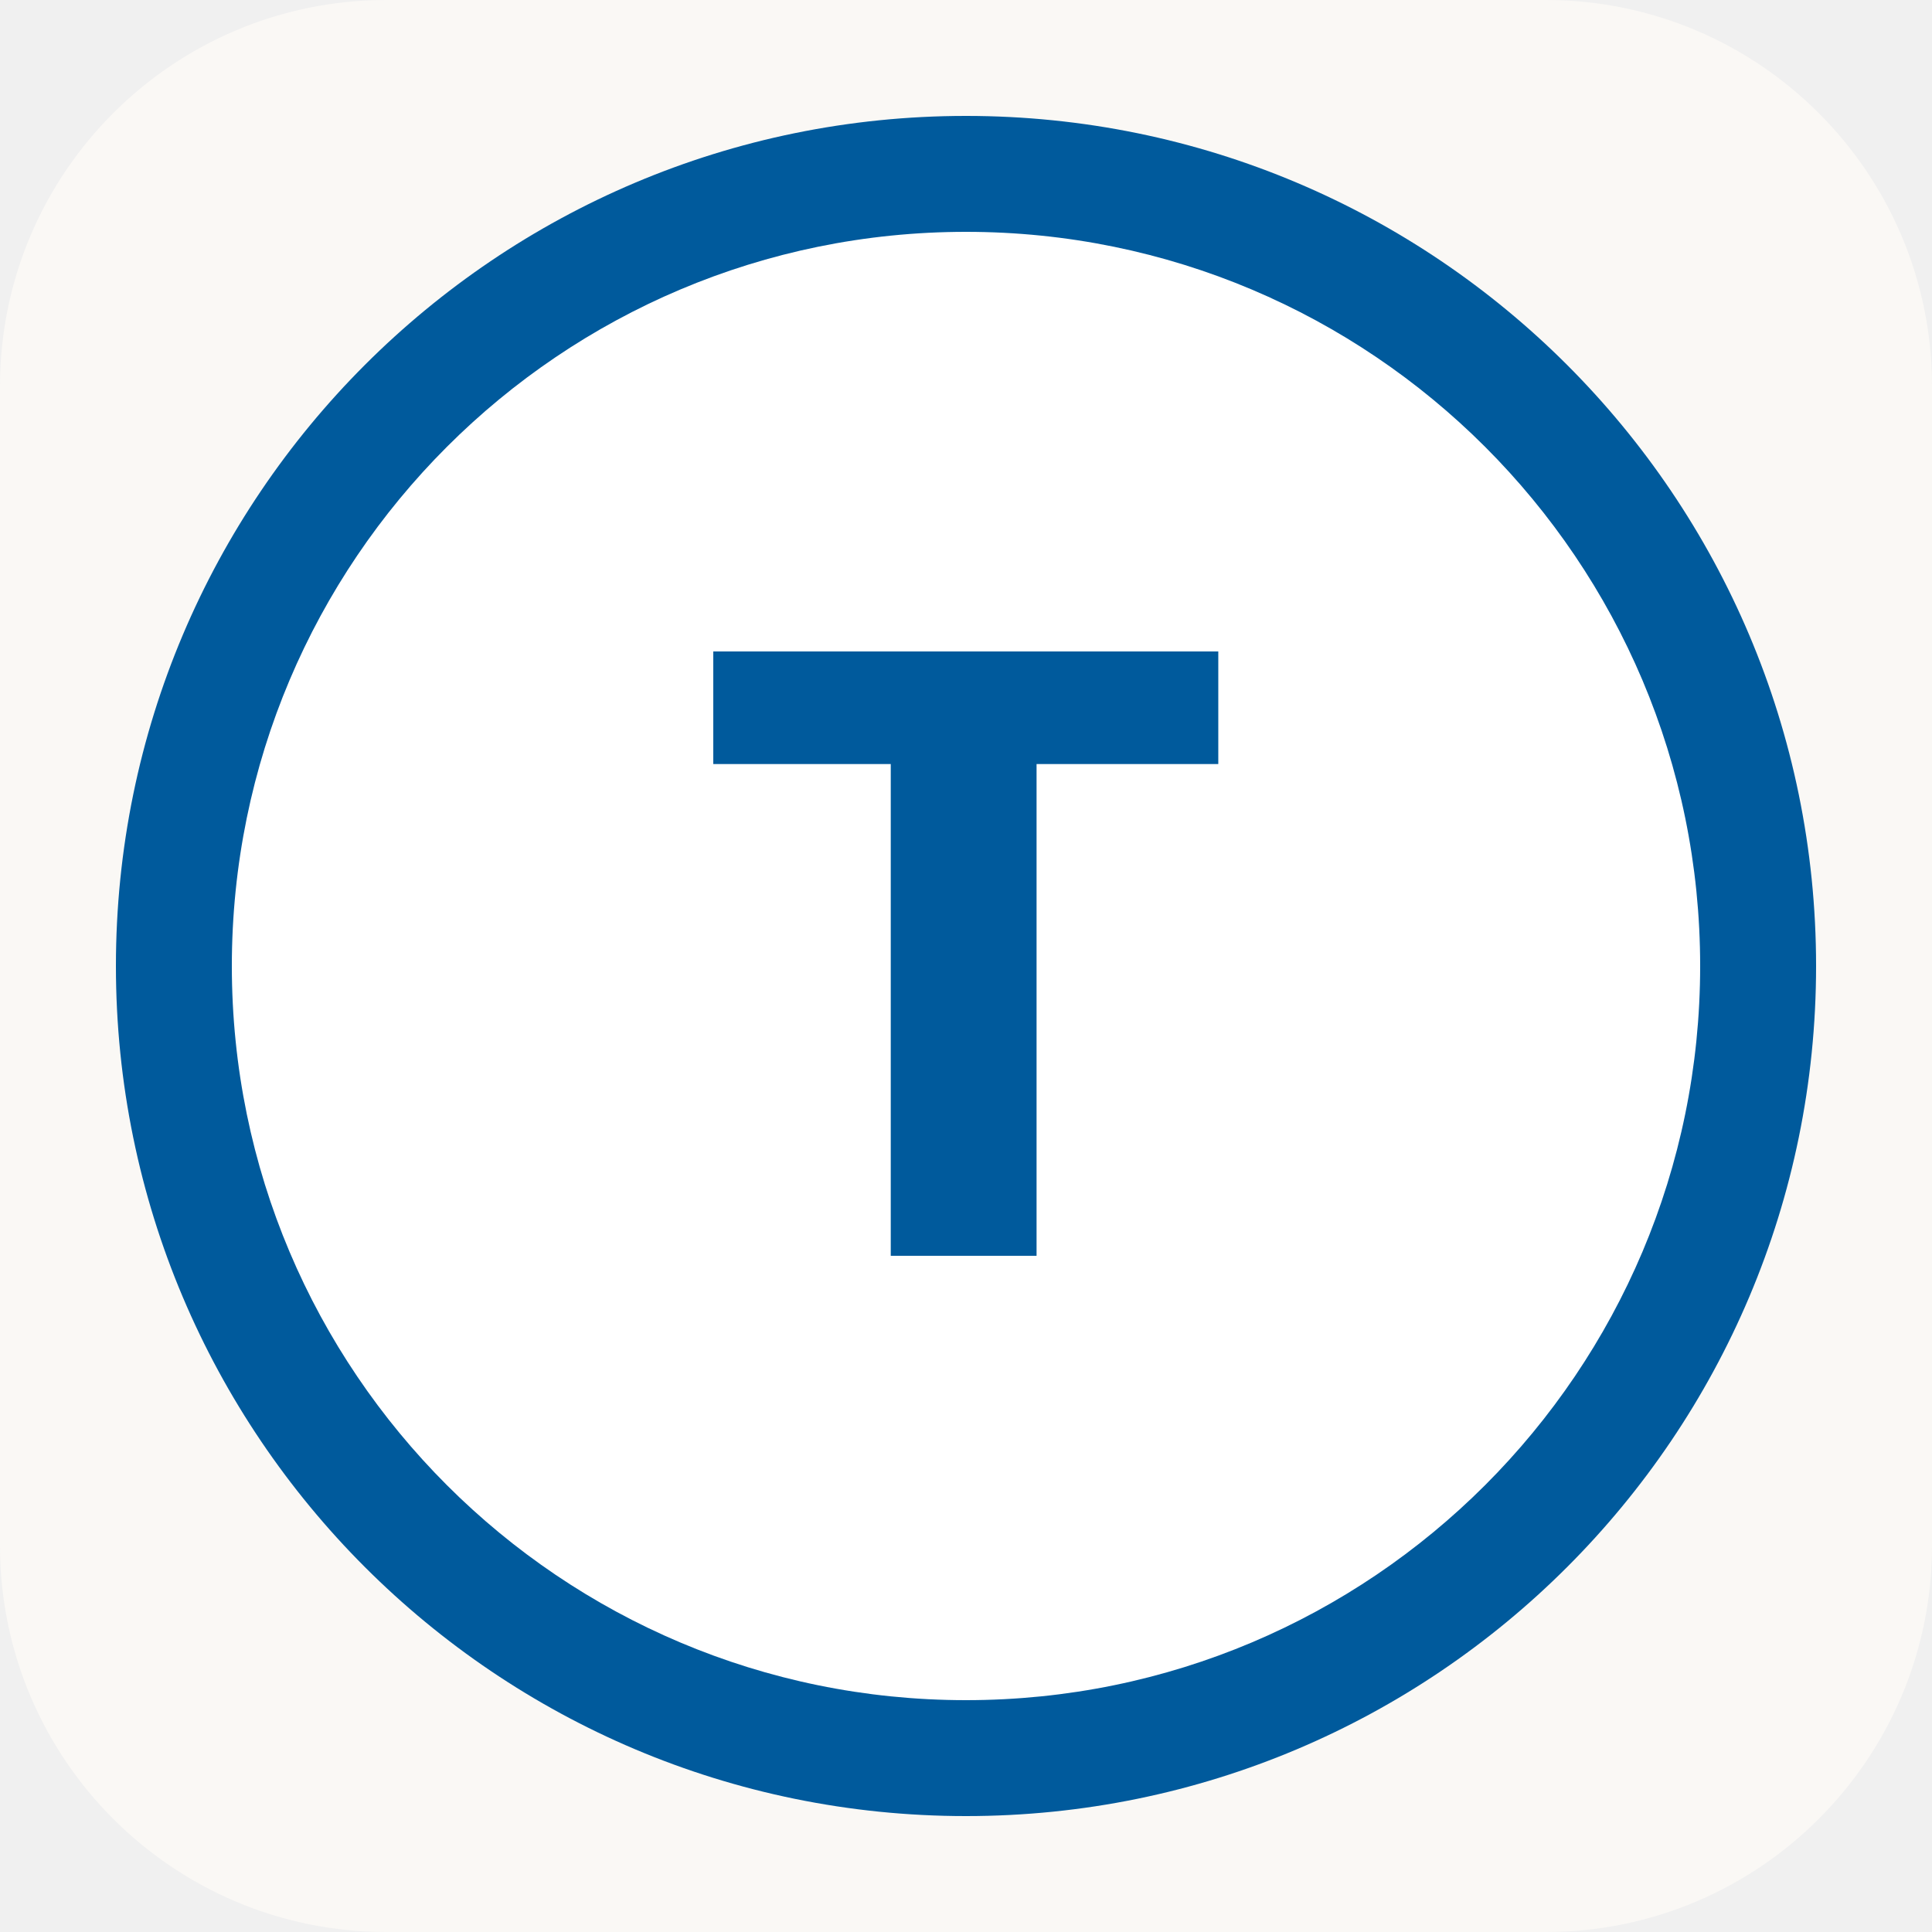
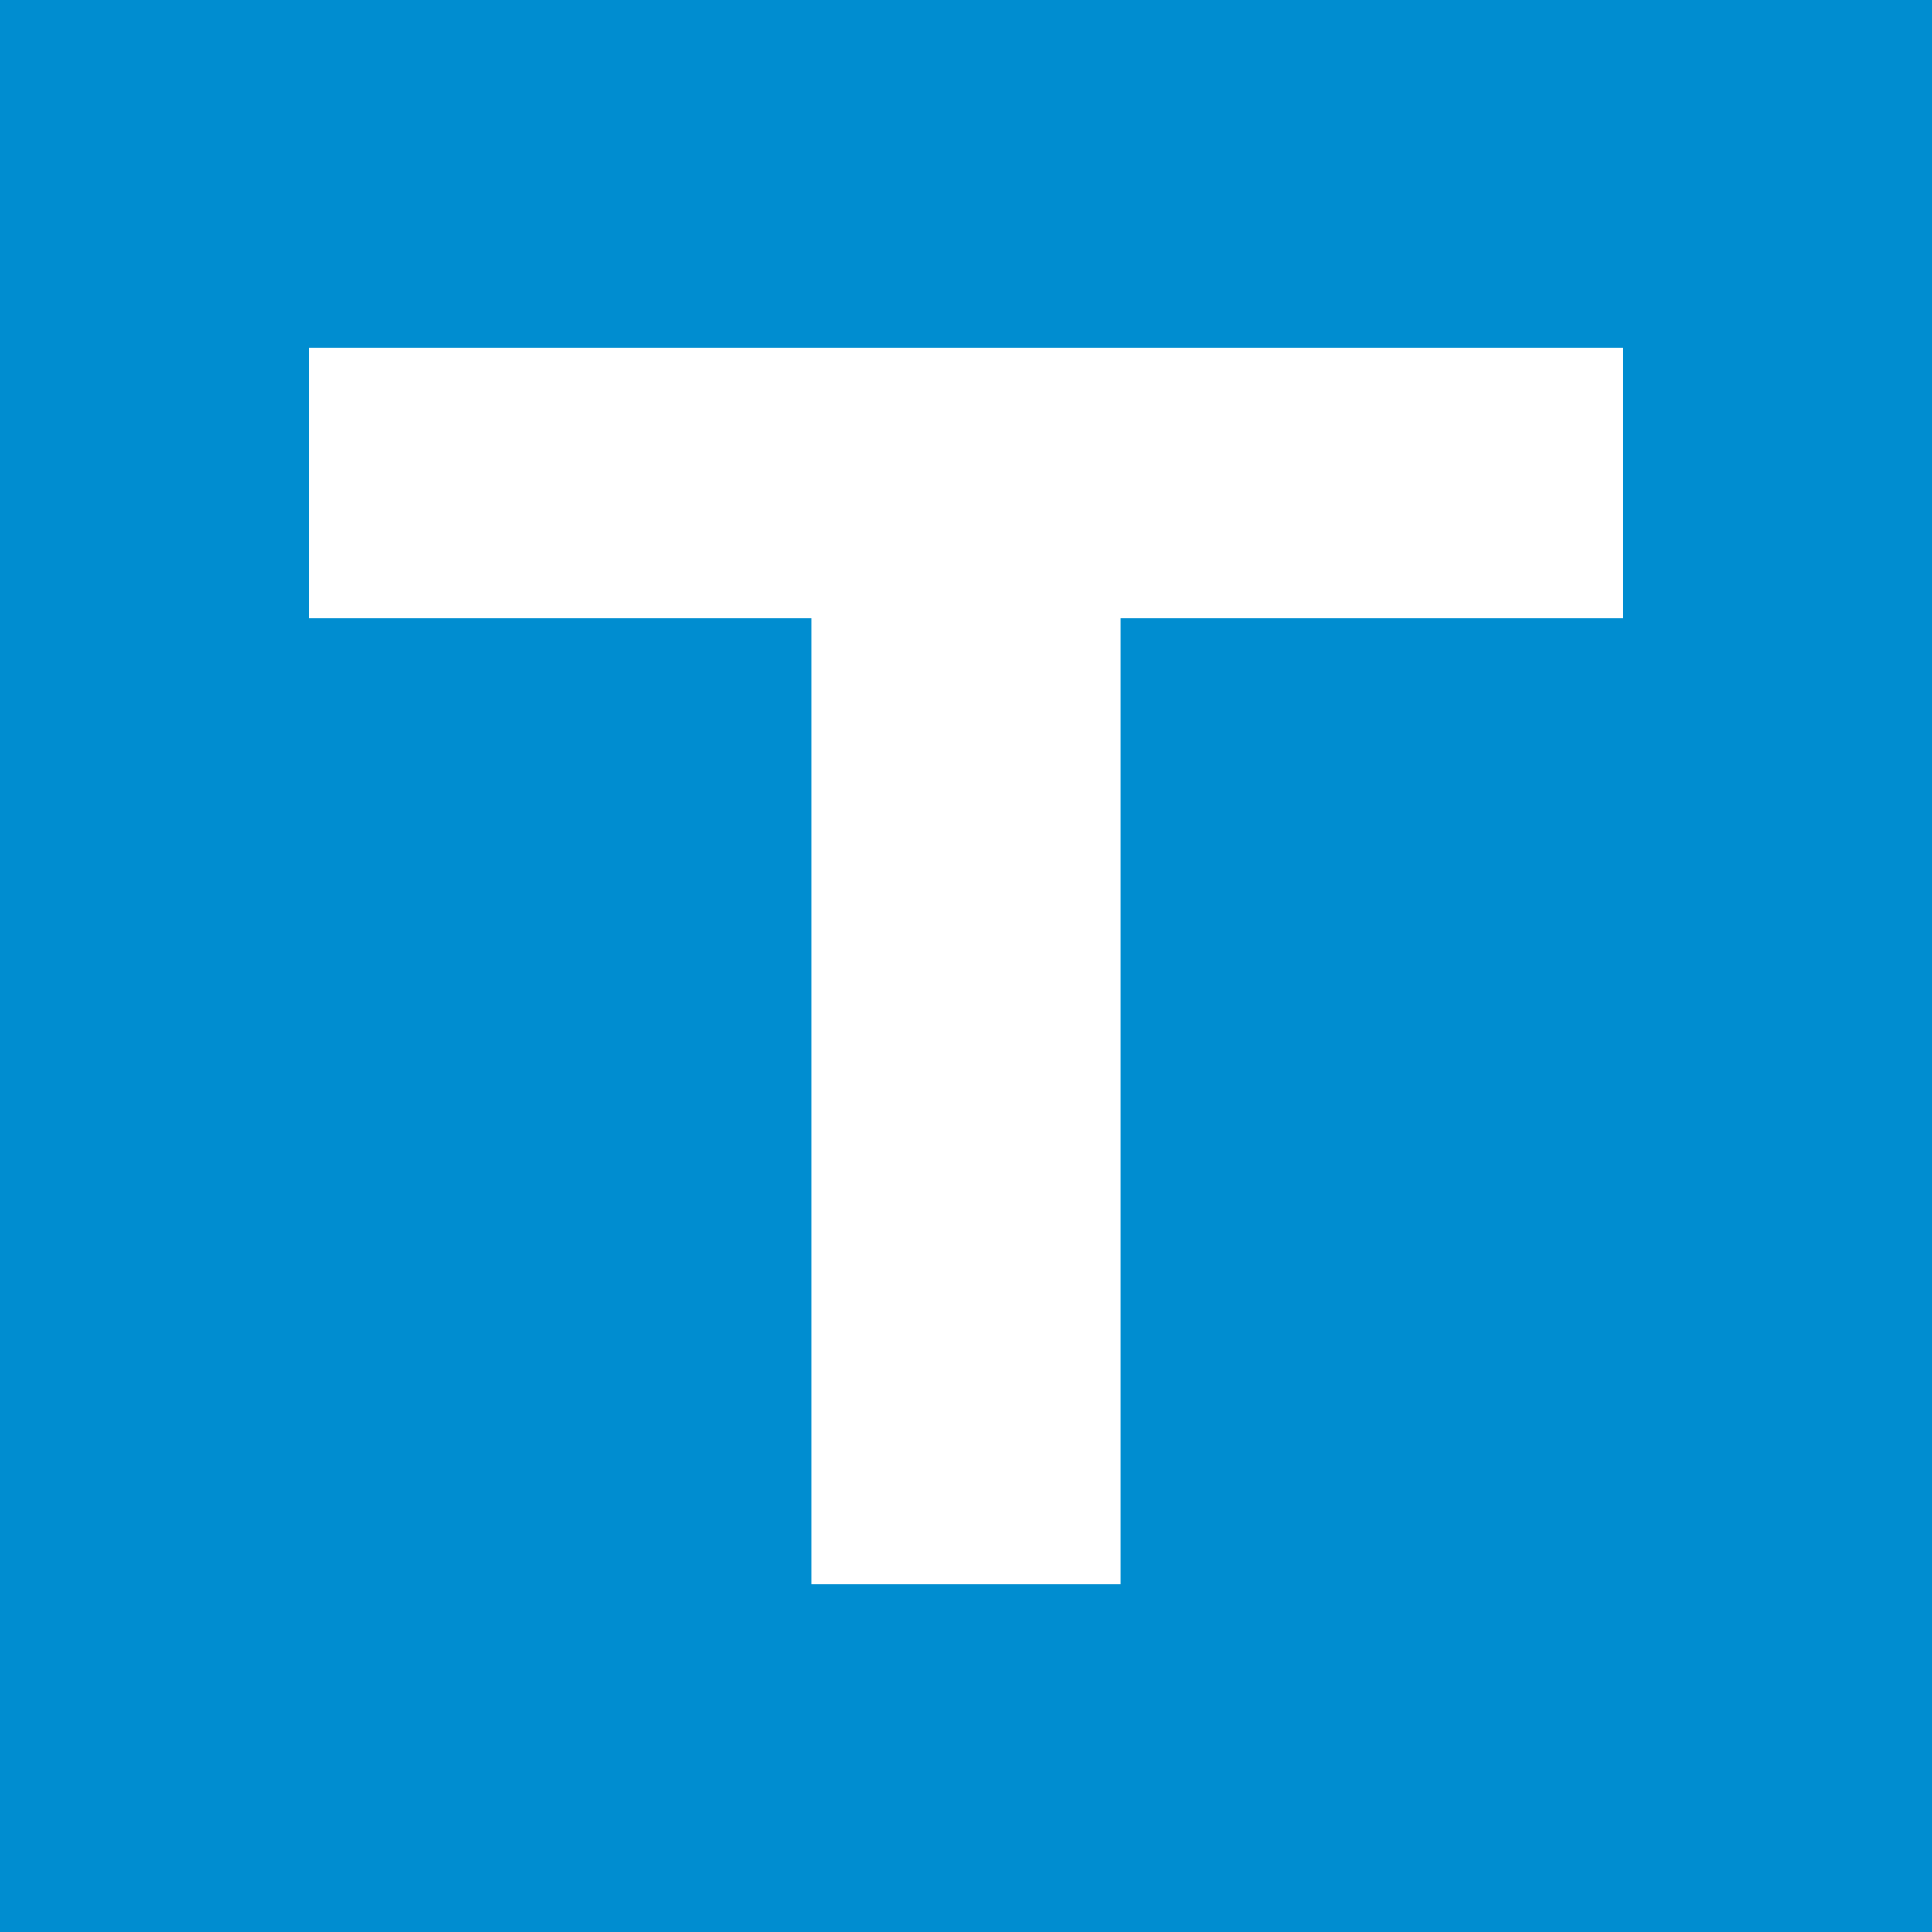
<svg xmlns="http://www.w3.org/2000/svg" viewBox="0 0 100 100" width="100" height="100">
-   <rect width="100" height="100" rx="20" fill="#FAF8F5" />
-   <circle cx="50" cy="50" r="44" fill="#005A9C" />
-   <circle cx="50" cy="50" r="38" fill="#FFFFFF" />
-   <text x="50" y="65" font-size="44" font-weight="900" font-family="-apple-system, BlinkMacSystemFont, 'Segoe UI', Roboto, sans-serif" text-anchor="middle" fill="#005A9C">T</text>
+   <rect width="100" height="100" fill="#008DD0" />
+   <rect x="16" y="18" width="68" height="14" fill="#FFFFFF" />
+   <rect x="42" y="32" width="16" height="50" fill="#FFFFFF" />
</svg>
